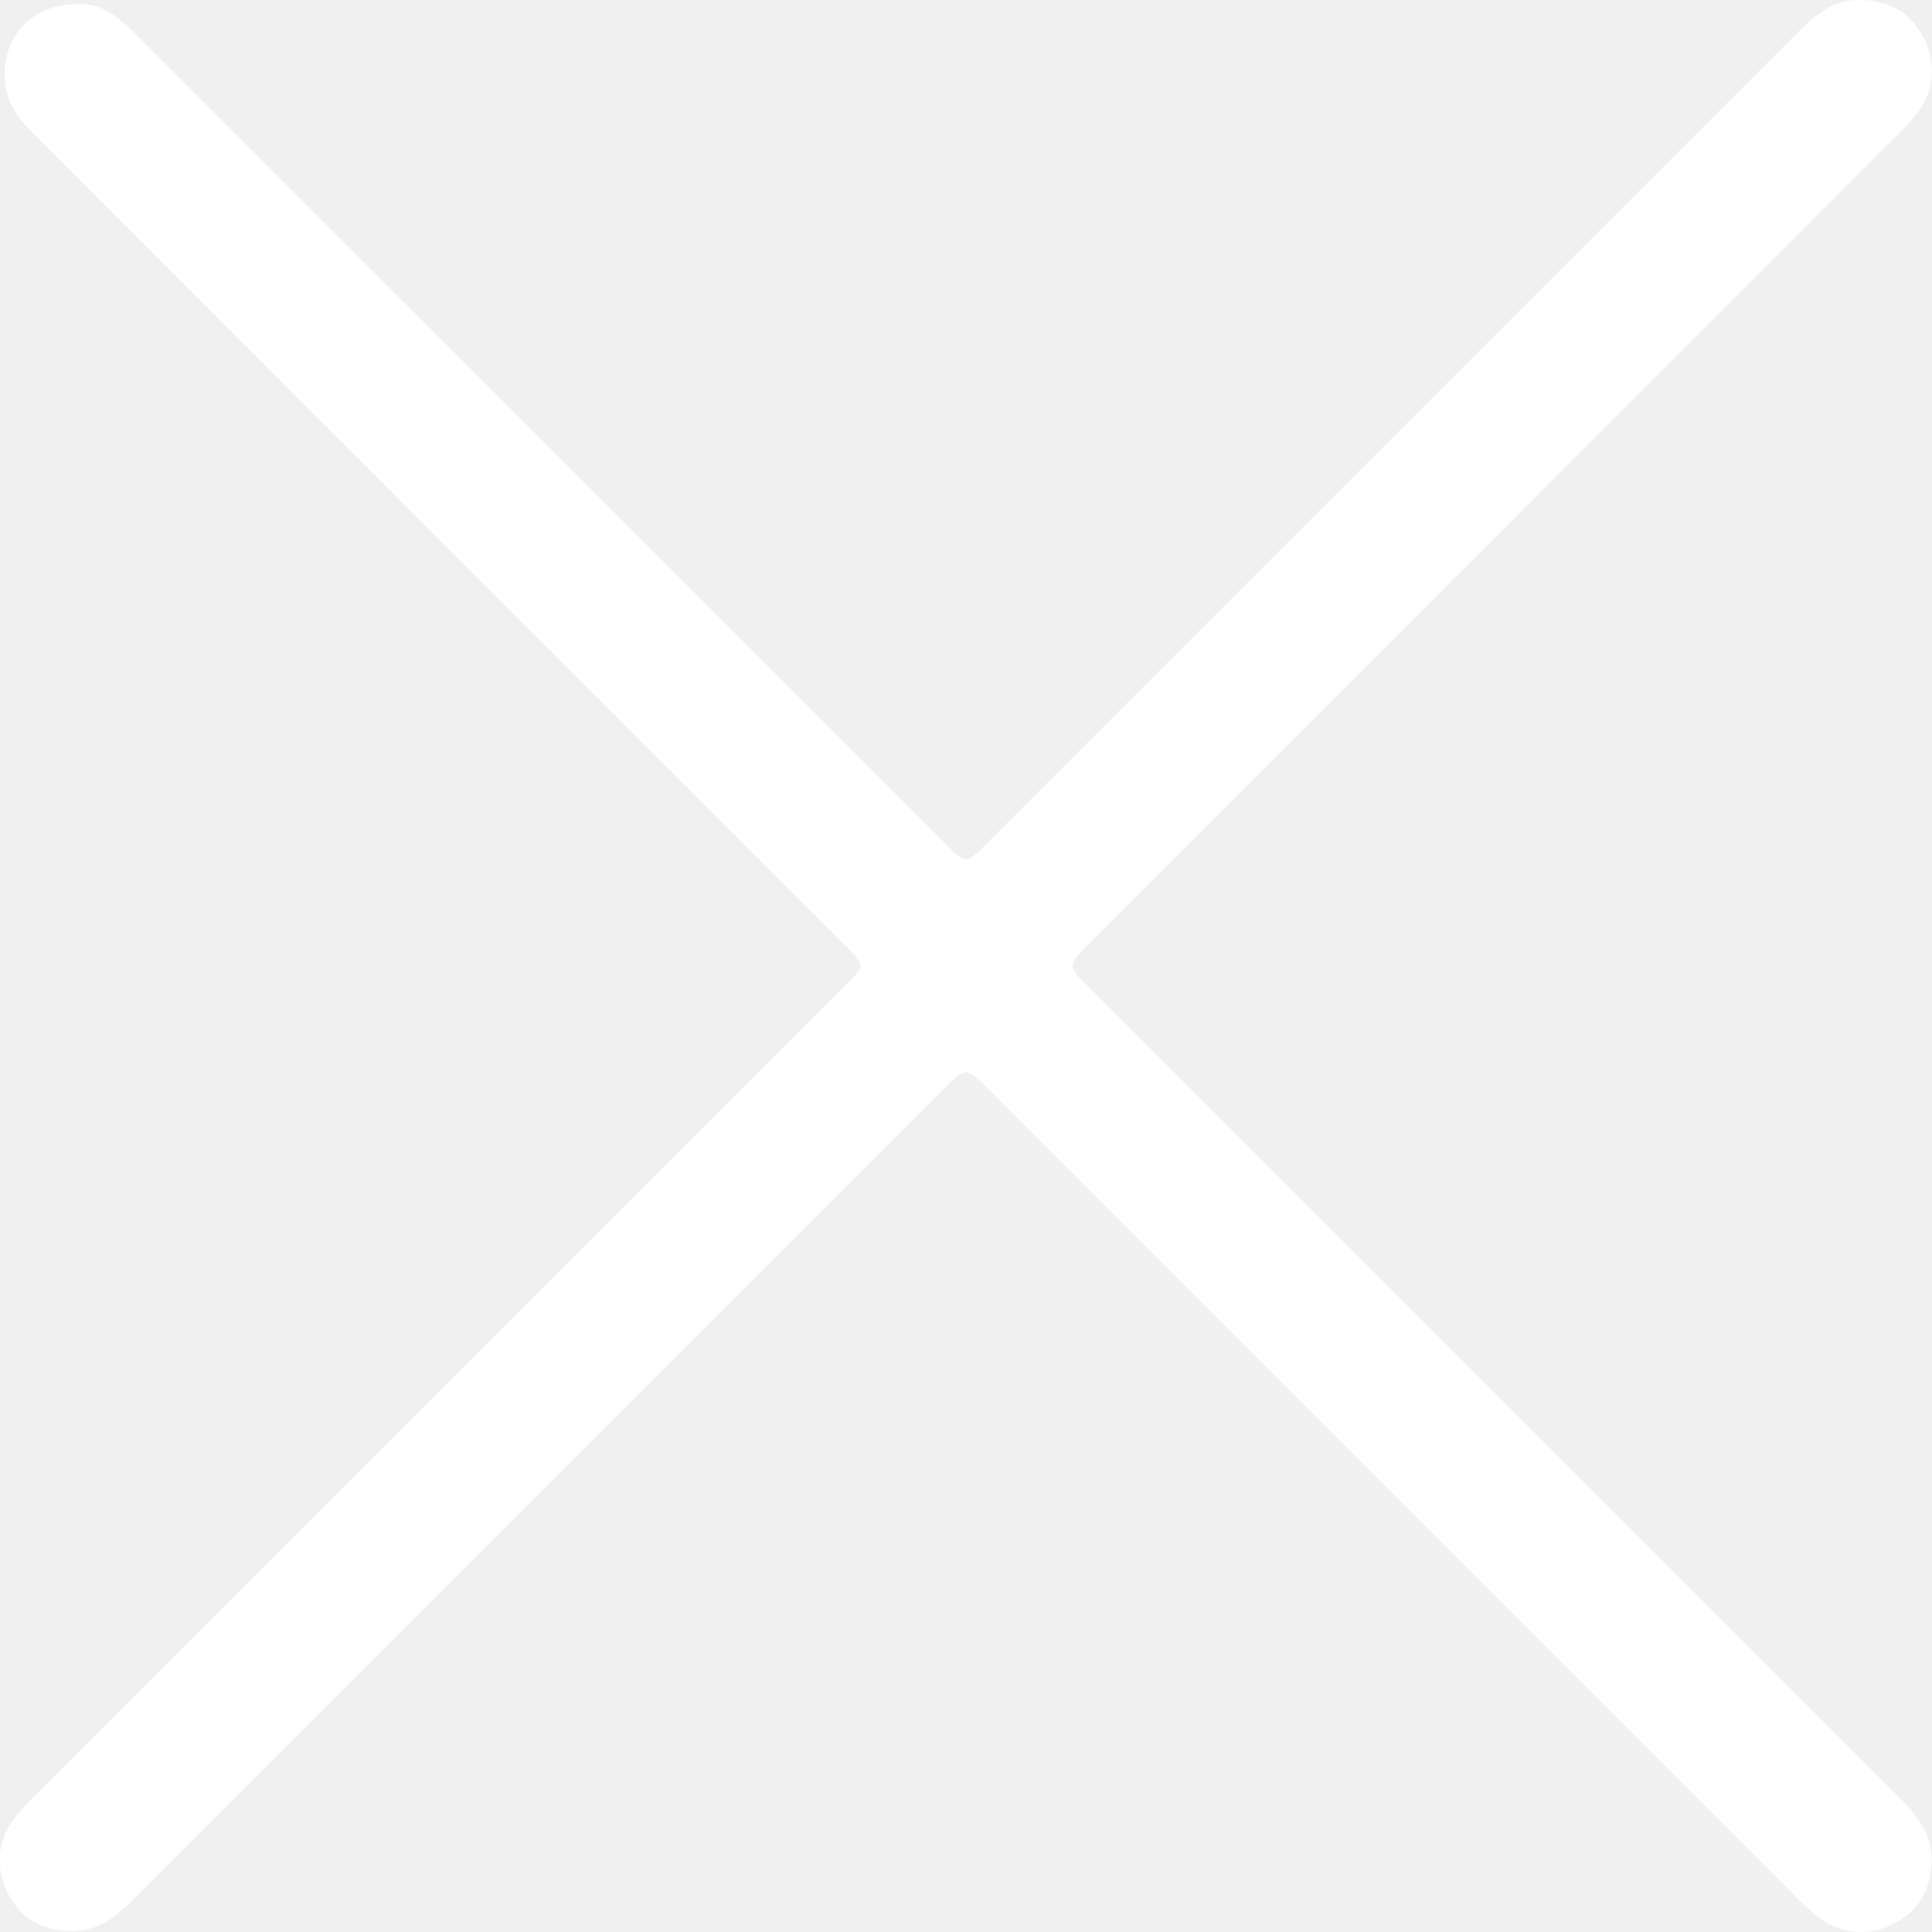
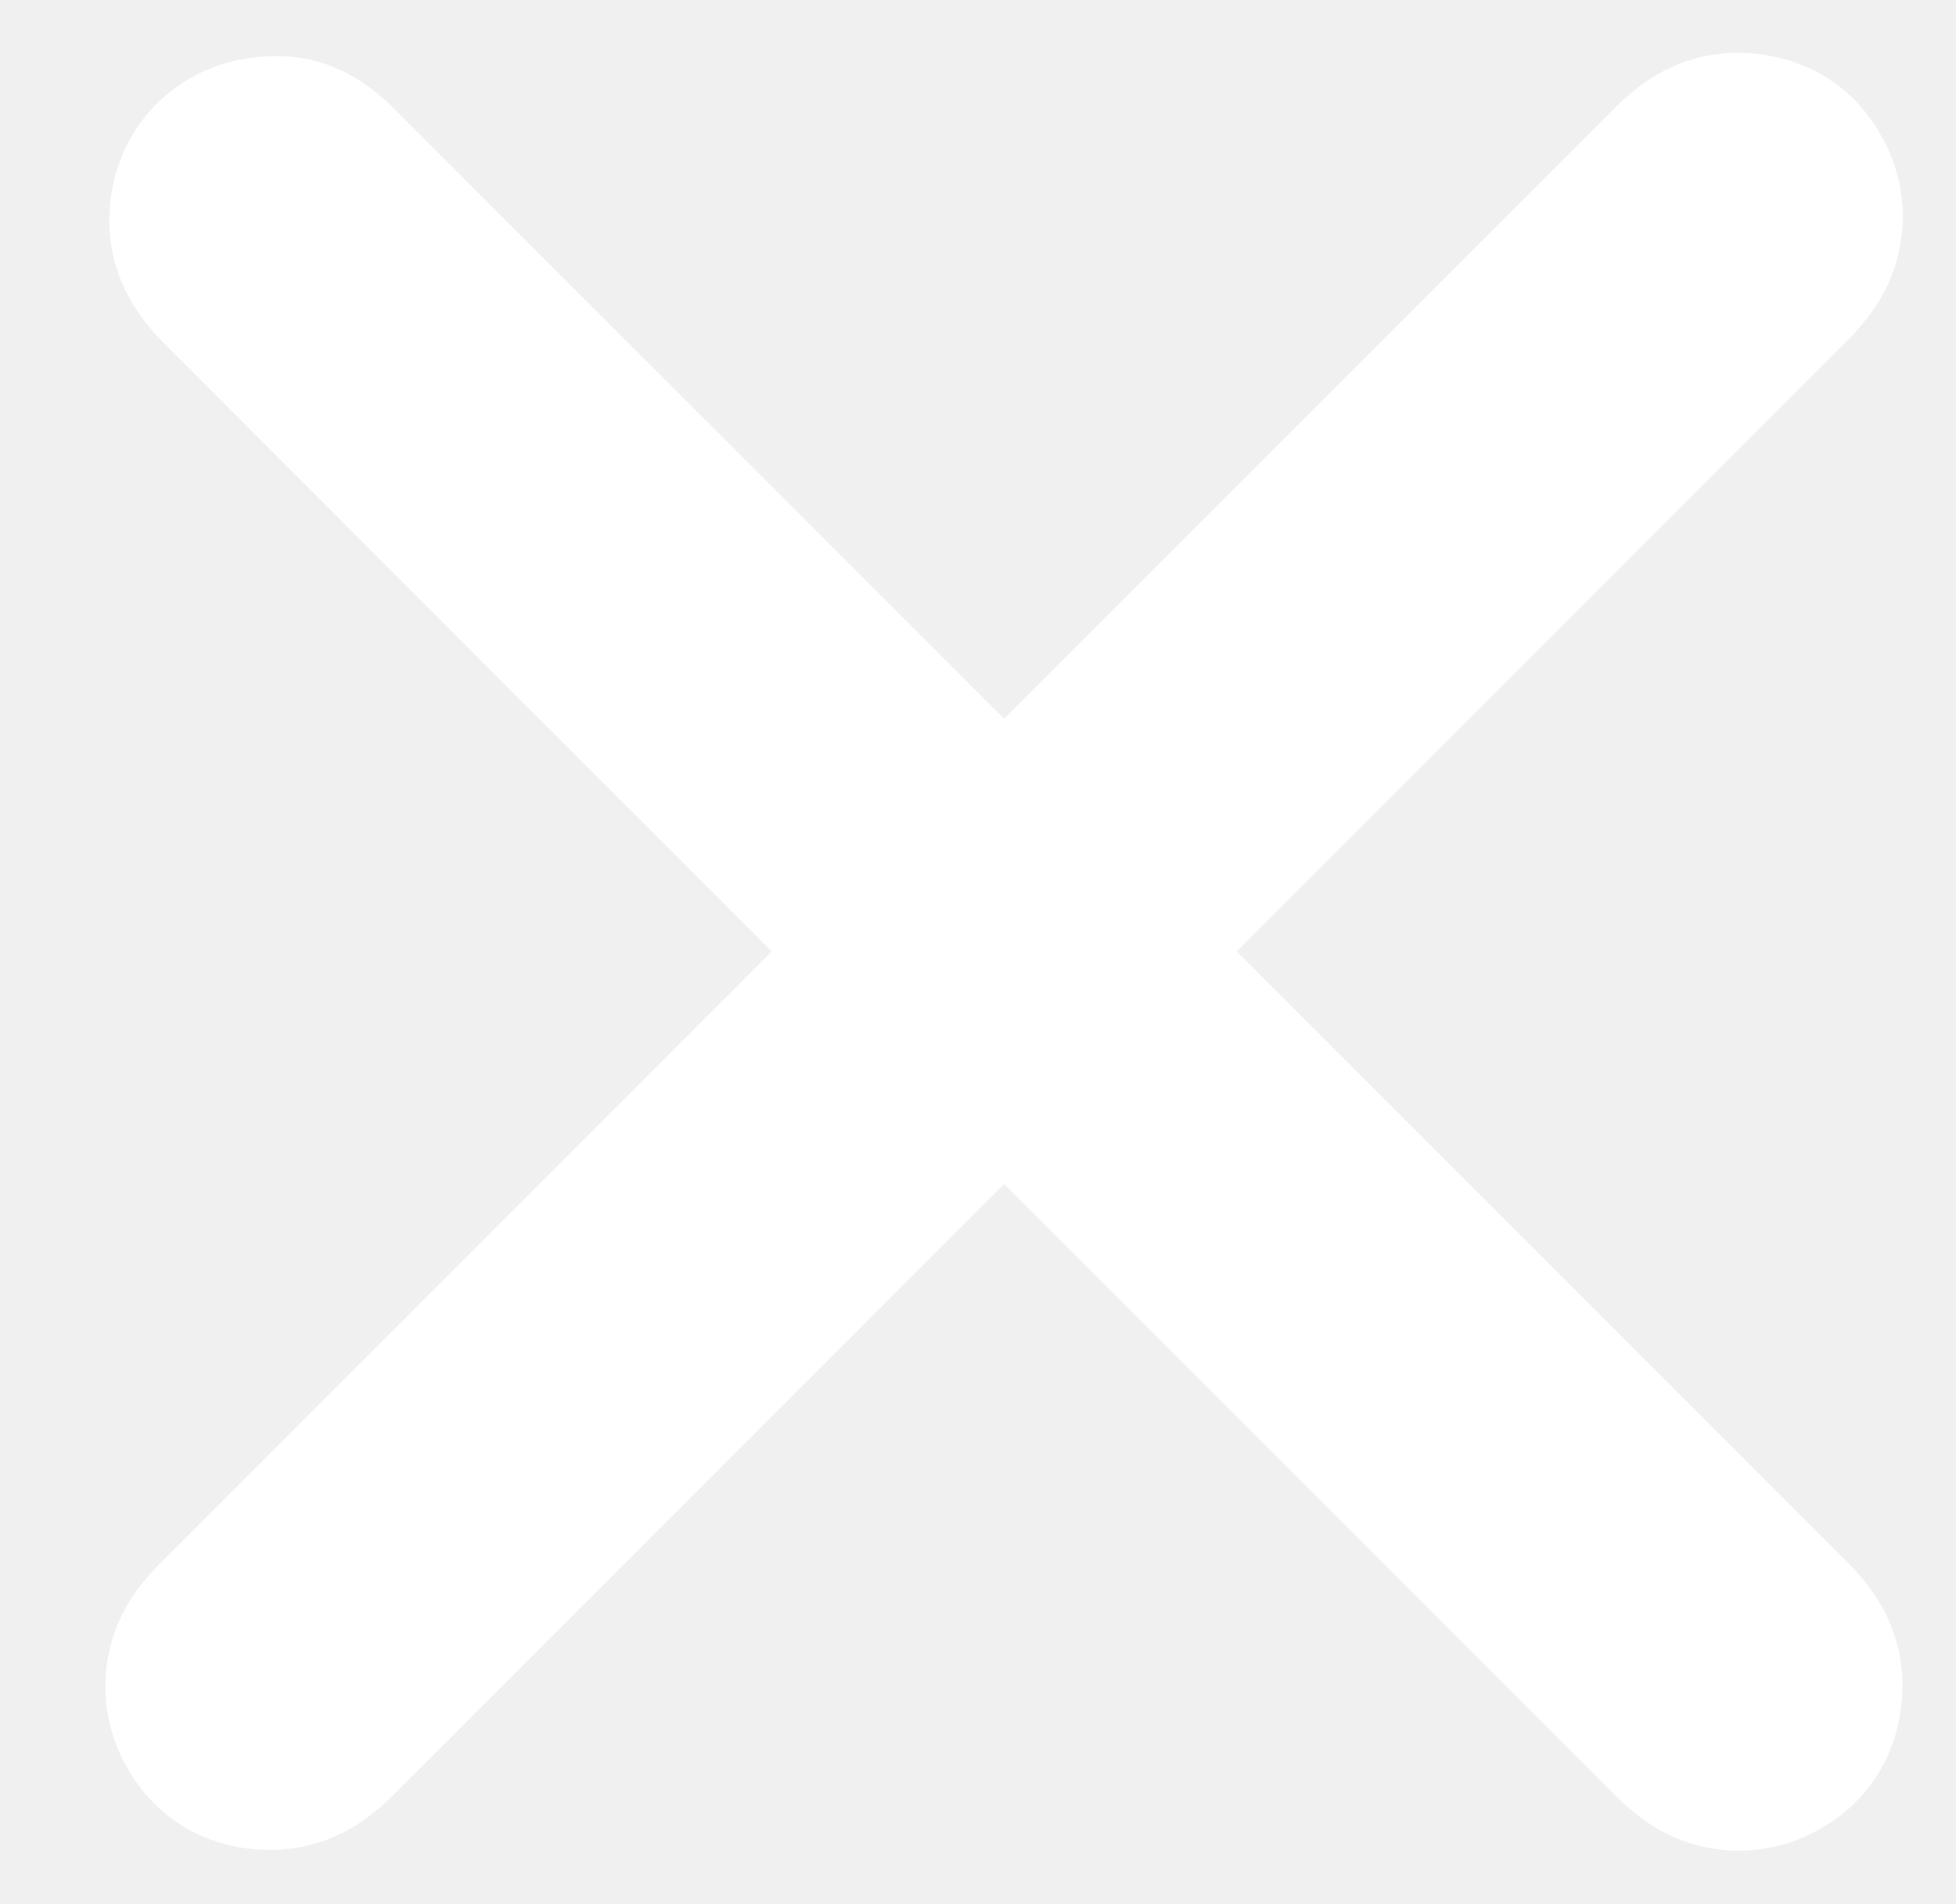
- <svg xmlns="http://www.w3.org/2000/svg" viewBox="0 0 273.93 273.88">
-   <defs>
-     <style>.cls-1{fill:#fff;}</style>
-   </defs>
-   <g id="Слой_2" data-name="Слой 2">
-     <g id="Слой_1-2" data-name="Слой 1">
-       <path class="cls-1" d="M11.05.58c3.21-.21,5.71,1.79,8.07,4.16Q46.93,32.58,74.78,60.38l59.33,59.32c2.85,2.85,2.86,2.85,5.69,0Q197.39,62.13,255,4.51C257.38,2.08,259.89,0,263.6,0c4,0,7.15,1.59,9,5.14A9.73,9.73,0,0,1,272,15.81a27.06,27.06,0,0,1-3.26,3.61L154.44,133.77c-3.13,3.13-3.13,3.14.07,6.33q57.5,57.48,115,115c2.44,2.44,4.41,5,4.35,8.71-.07,4-1.75,7.1-5.33,8.92a9.72,9.72,0,0,1-10.41-.67,26.45,26.45,0,0,1-3.61-3.26Q197.32,211.6,140.16,154.44c-3.19-3.19-3.2-3.19-6.34-.05q-57.48,57.48-115,115c-2.44,2.44-5,4.45-8.69,4.41-3.9,0-6.94-1.59-8.81-5a9.77,9.77,0,0,1,.48-10.68,26.45,26.45,0,0,1,3.25-3.62L119,140.55c4-4,4-3.27.1-7.2Q62,76.29,5,19.23c-2.44-2.43-4.41-5-4.35-8.7C.69,4.75,4.86.54,11.05.58Z" />
-     </g>
-   </g>
+ <svg xmlns="http://www.w3.org/2000/svg" width="37" height="36" viewBox="0 0 37 36" fill="none">
+   <path d="M12.894 8.905L12.893 8.905C10.861 6.876 8.829 4.845 6.799 2.813C6.544 2.556 5.996 2.027 5.181 2.064C4.62 2.068 4.088 2.264 3.689 2.652C3.283 3.047 3.074 3.582 3.069 4.142C3.057 4.969 3.527 5.503 3.839 5.814C7.894 9.873 11.952 13.933 16.015 17.993L3.856 30.152C3.686 30.311 3.531 30.485 3.392 30.672L3.388 30.678L3.383 30.684C3.148 31.011 3.013 31.399 2.995 31.801C2.978 32.197 3.074 32.59 3.273 32.933C3.673 33.651 4.359 33.984 5.101 33.986C5.931 33.993 6.464 33.512 6.766 33.21L13.063 26.912L18.996 20.978C23.046 25.028 27.096 29.079 31.148 33.132C31.306 33.301 31.479 33.457 31.665 33.596L31.665 33.596L31.674 33.603C31.991 33.834 32.367 33.971 32.759 33.996C33.145 34.021 33.531 33.936 33.871 33.753C34.625 33.363 34.974 32.663 34.987 31.909L34.987 31.908C35.001 31.076 34.529 30.541 34.218 30.231C30.14 26.15 26.061 22.071 21.982 17.993L34.121 5.847C34.29 5.689 34.445 5.517 34.583 5.332L34.583 5.332L34.587 5.327C34.827 5.003 34.967 4.616 34.99 4.213C35.012 3.818 34.921 3.426 34.726 3.081C34.322 2.323 33.605 2 32.864 2C32.027 2 31.5 2.497 31.212 2.791C27.139 6.864 23.067 10.936 18.995 15.007L12.894 8.905ZM16.532 17.476C16.535 17.473 16.536 17.472 16.534 17.475C16.533 17.475 16.533 17.476 16.532 17.476Z" fill="white" stroke="white" stroke-width="2" />
</svg>
